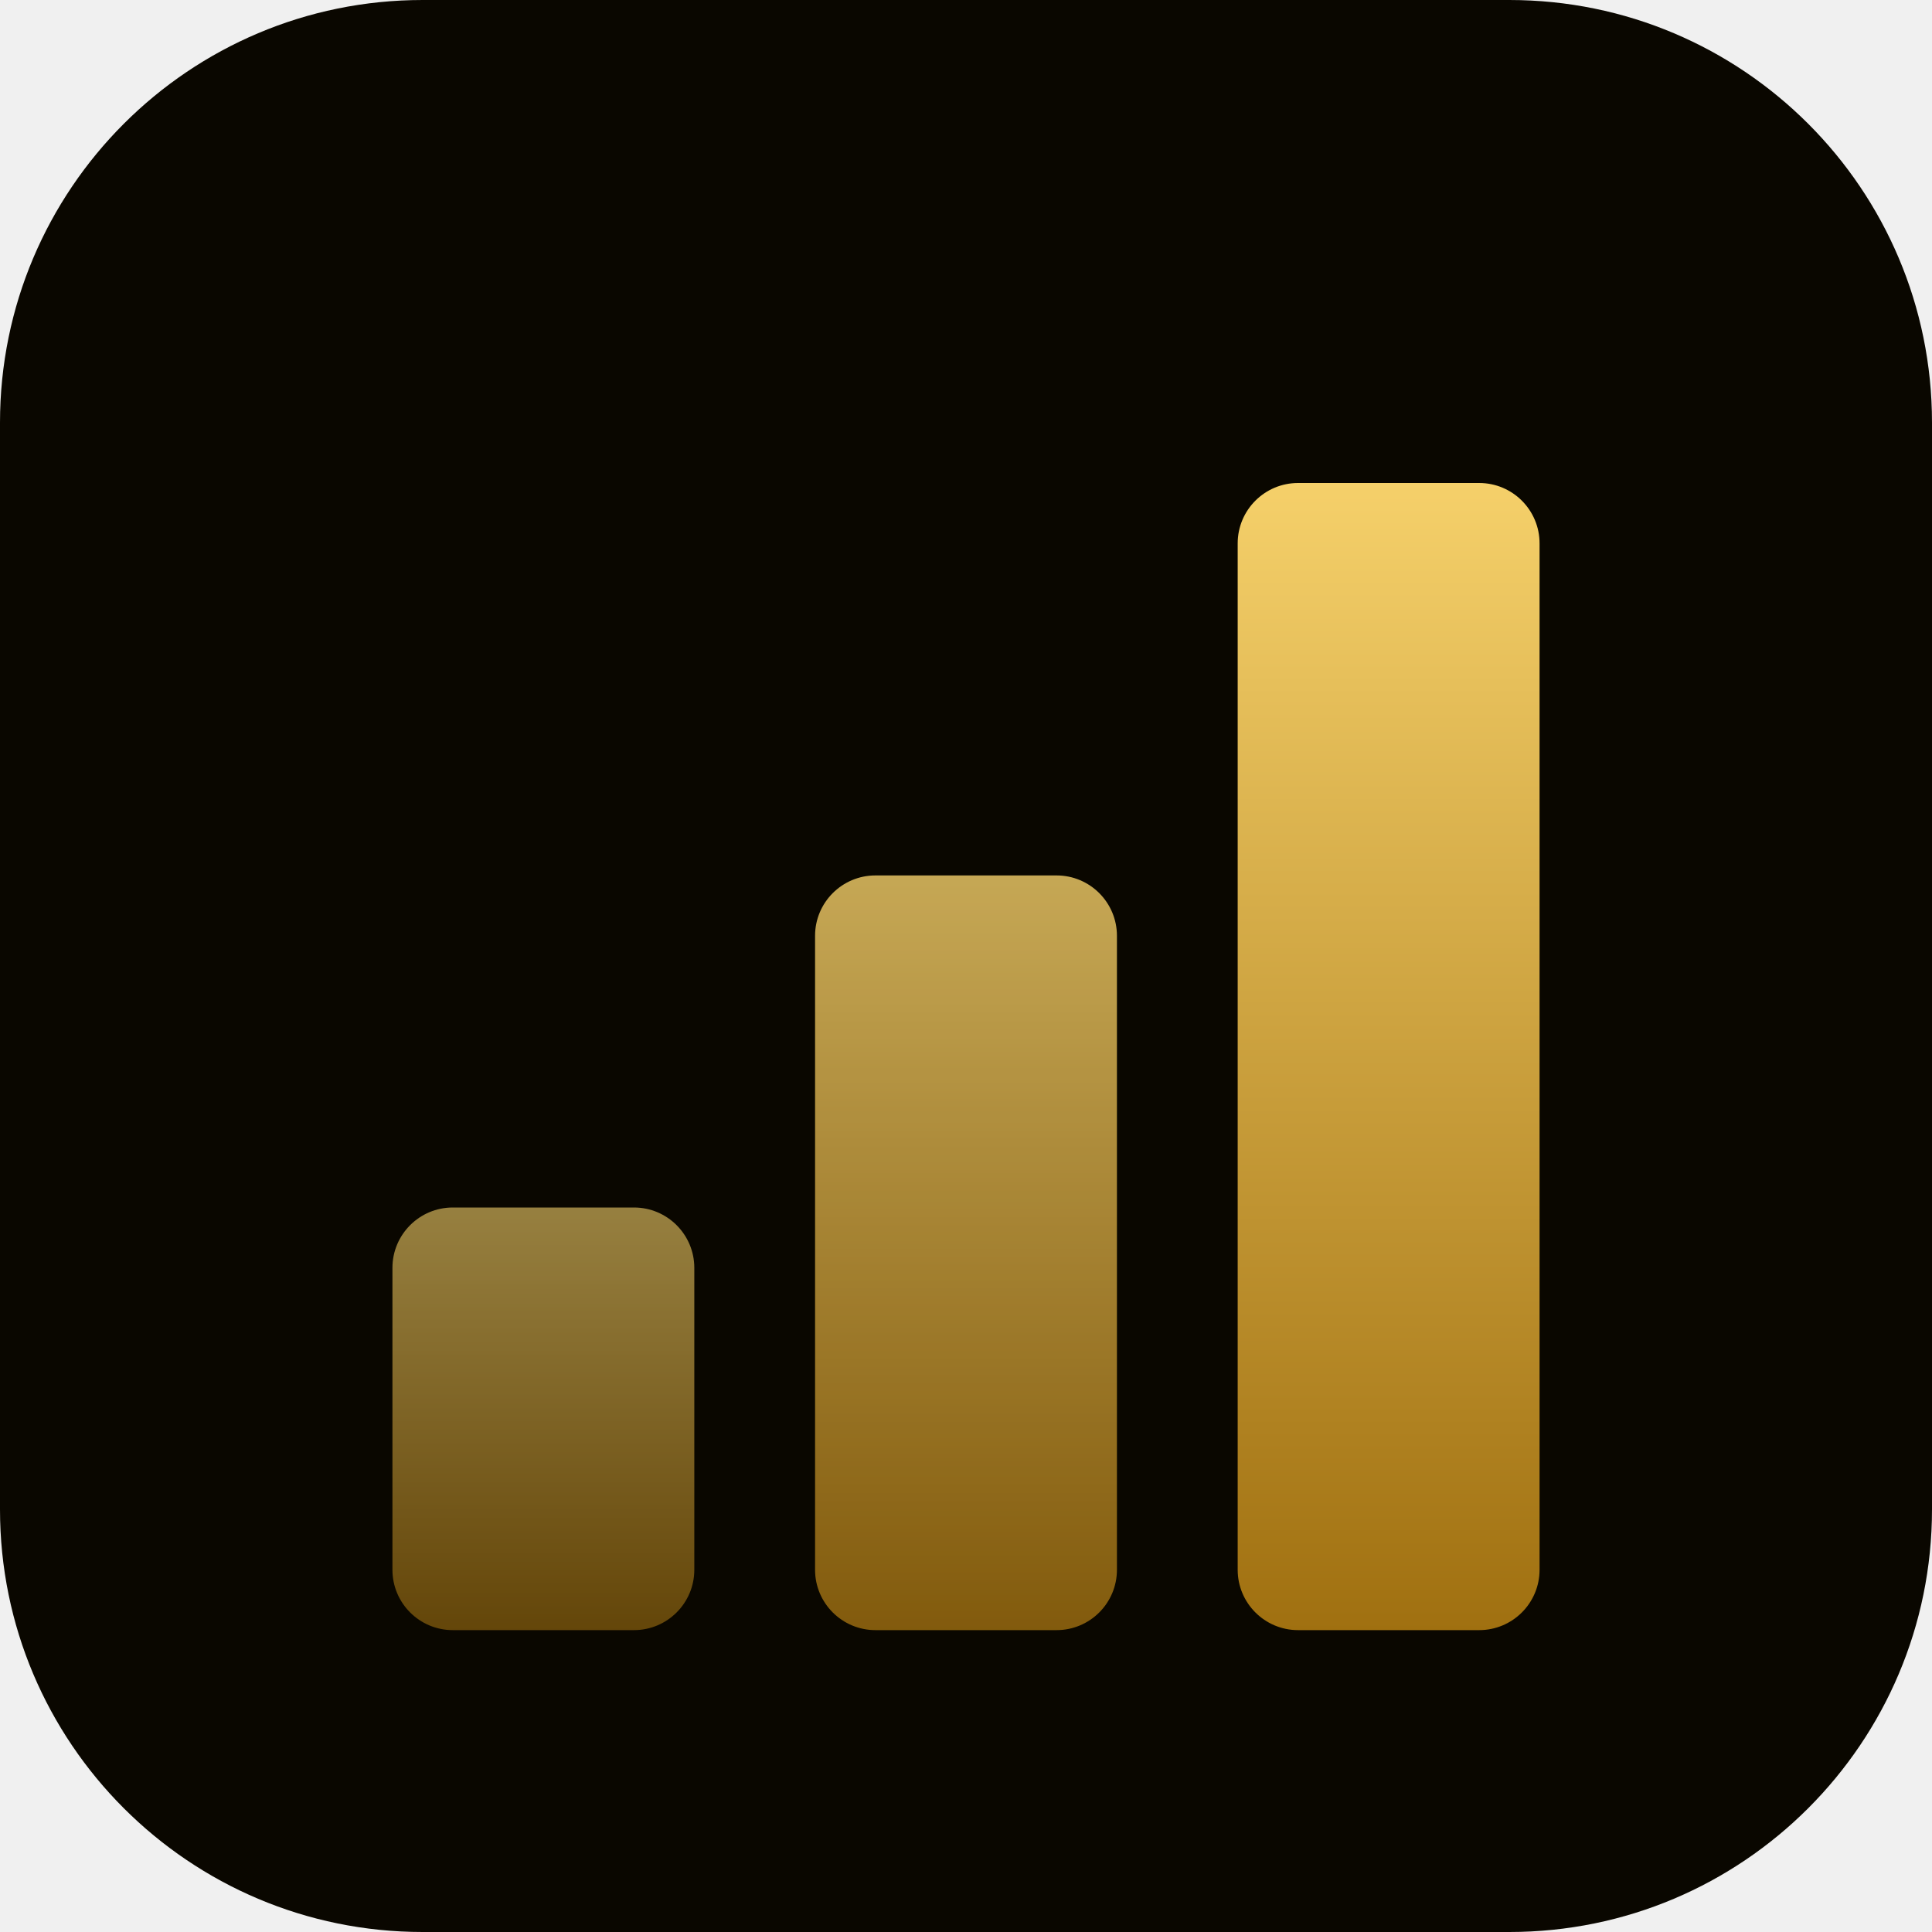
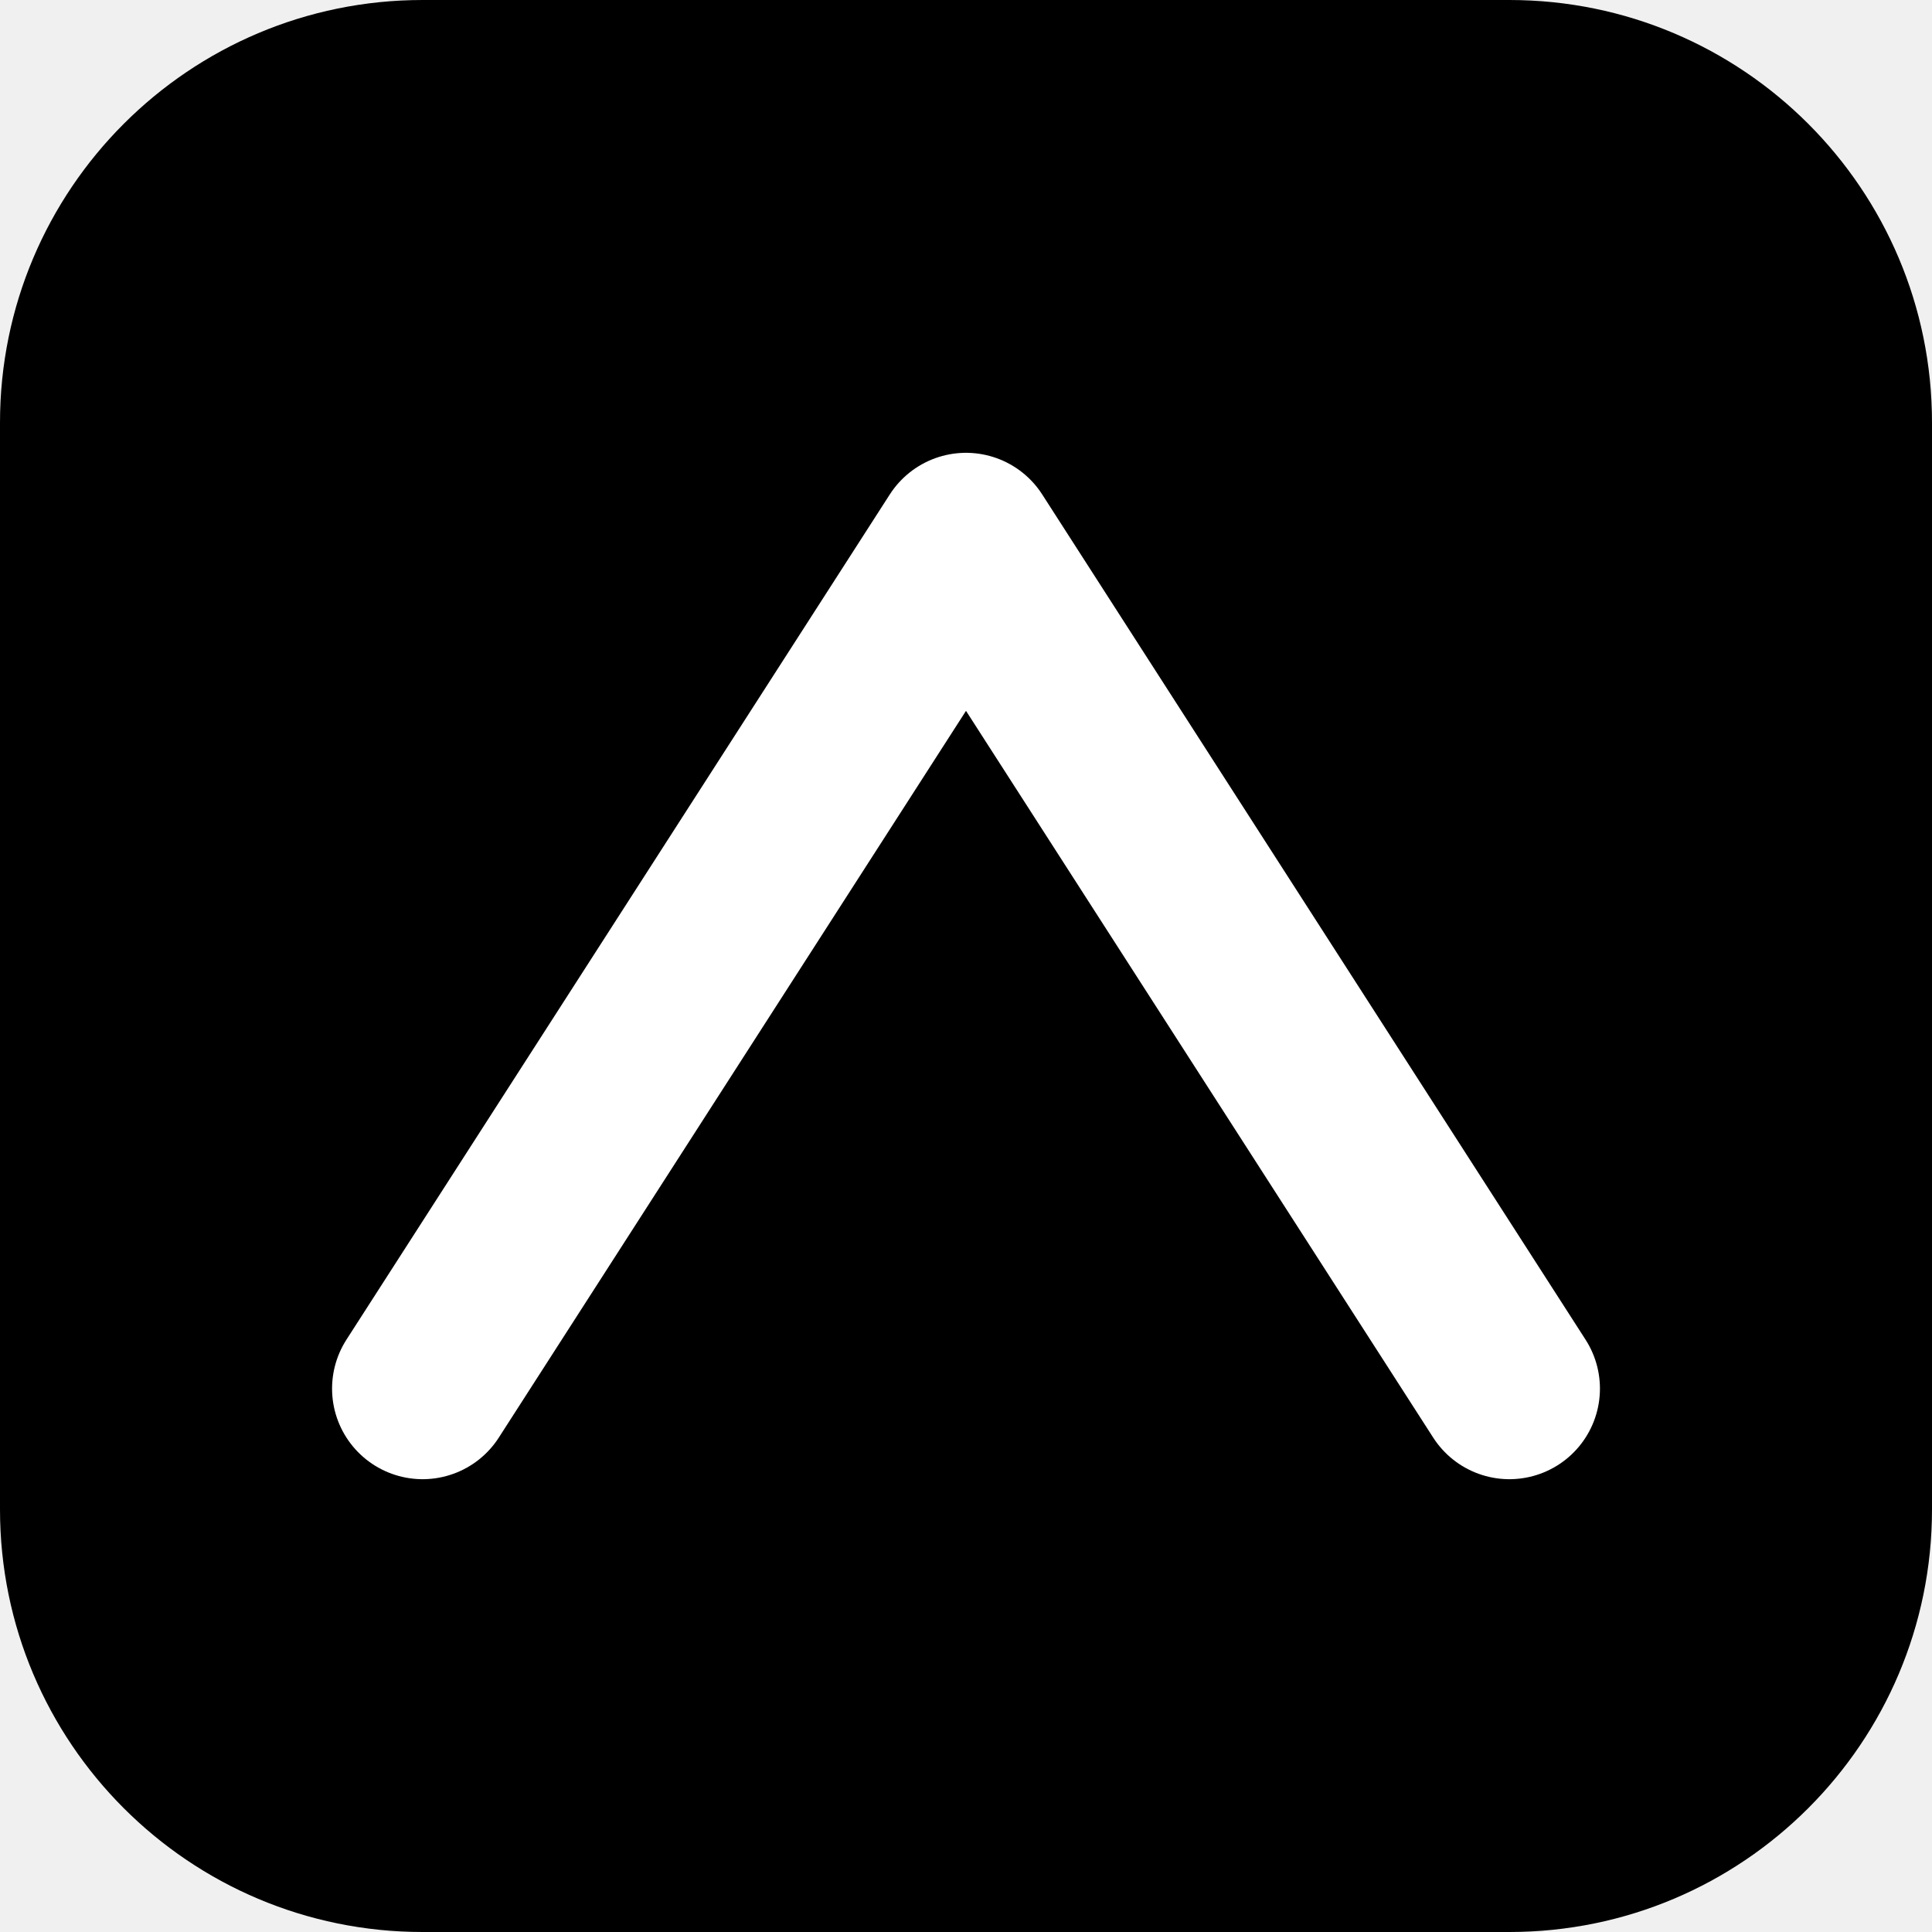
<svg xmlns="http://www.w3.org/2000/svg" width="64" height="64" viewBox="0 0 64 64">
-   <defs>
-     <linearGradient id="g" x1="0" y1="1" x2="0" y2="0">
-       <stop offset="0%" stop-color="#A07010" />
-       <stop offset="100%" stop-color="#F5D06A" />
-     </linearGradient>
-   </defs>
-   <rect width="64" height="64" rx="14" fill="#0a0700" />
-   <rect x="13" y="40" width="10" height="14" rx="2" fill="url(#g)" opacity="0.60" />
-   <rect x="27" y="29" width="10" height="25" rx="2" fill="url(#g)" opacity="0.80" />
-   <rect x="41" y="16" width="10" height="38" rx="2" fill="url(#g)" />
+   <rect width="64" height="64" rx="14" fill="#000000" />
+   <polyline points="14,46 32,18 50,46" fill="none" stroke="white" stroke-width="6" stroke-linecap="round" stroke-linejoin="round" />
</svg>
